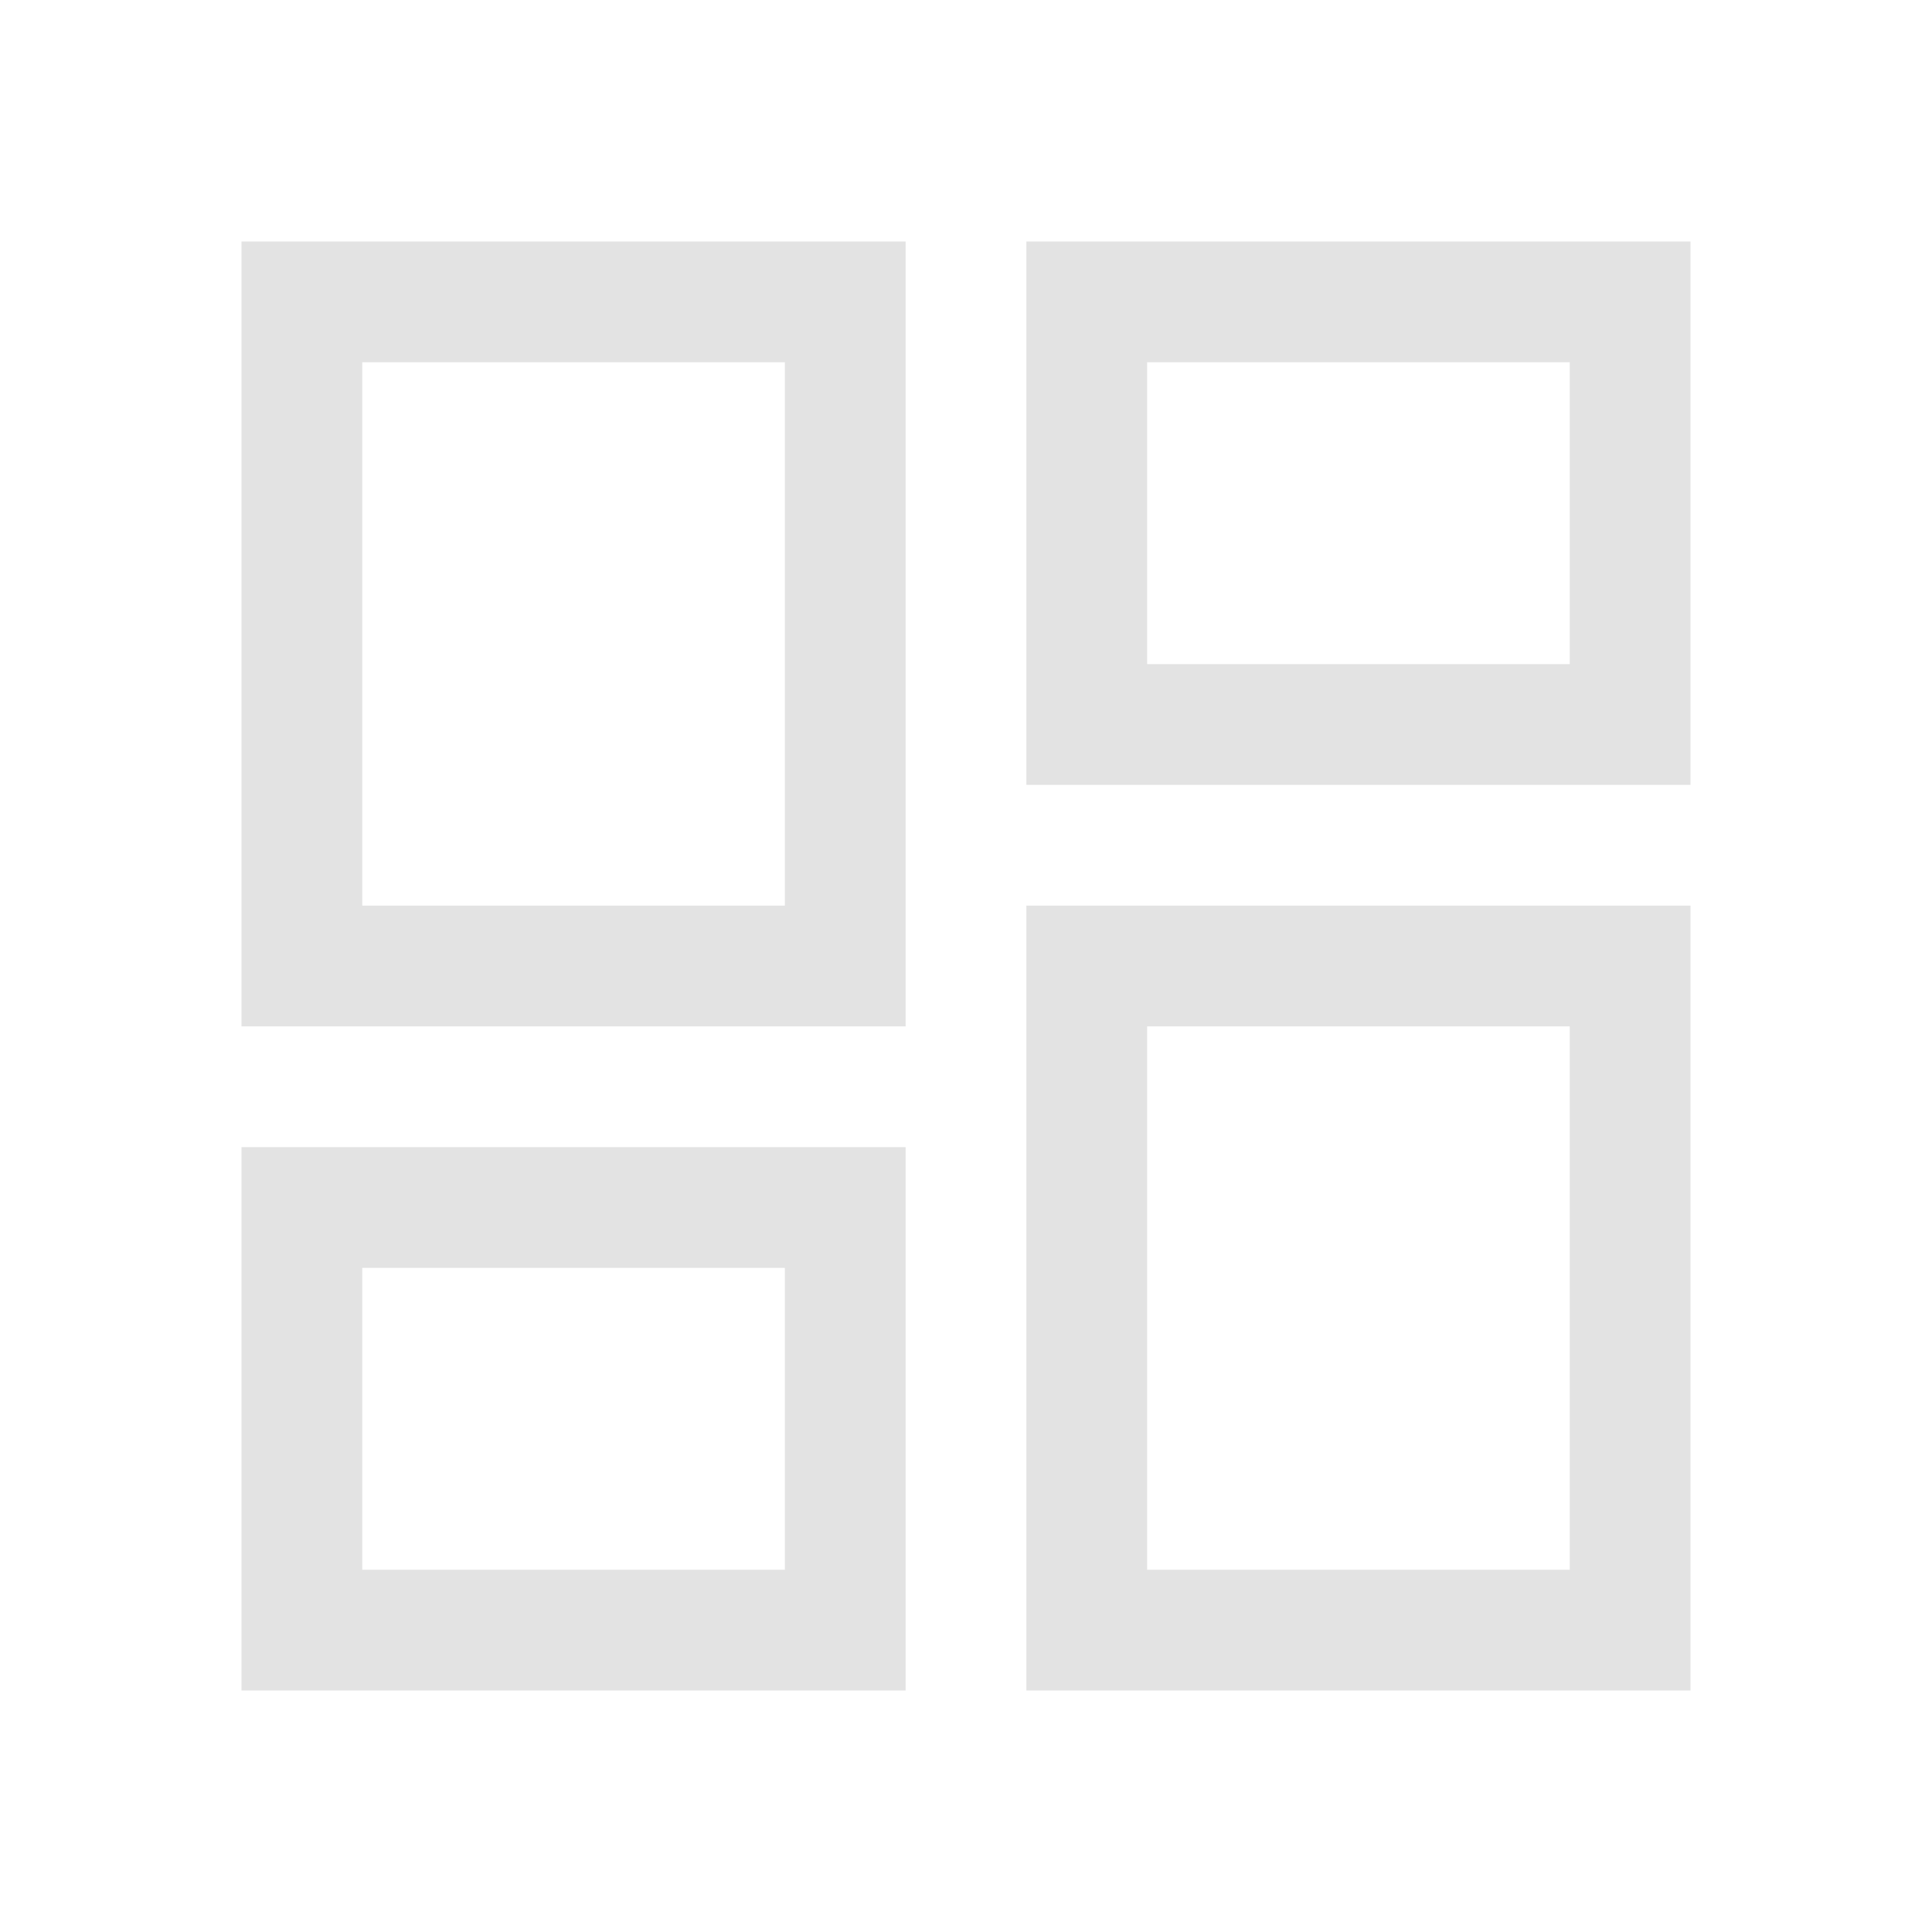
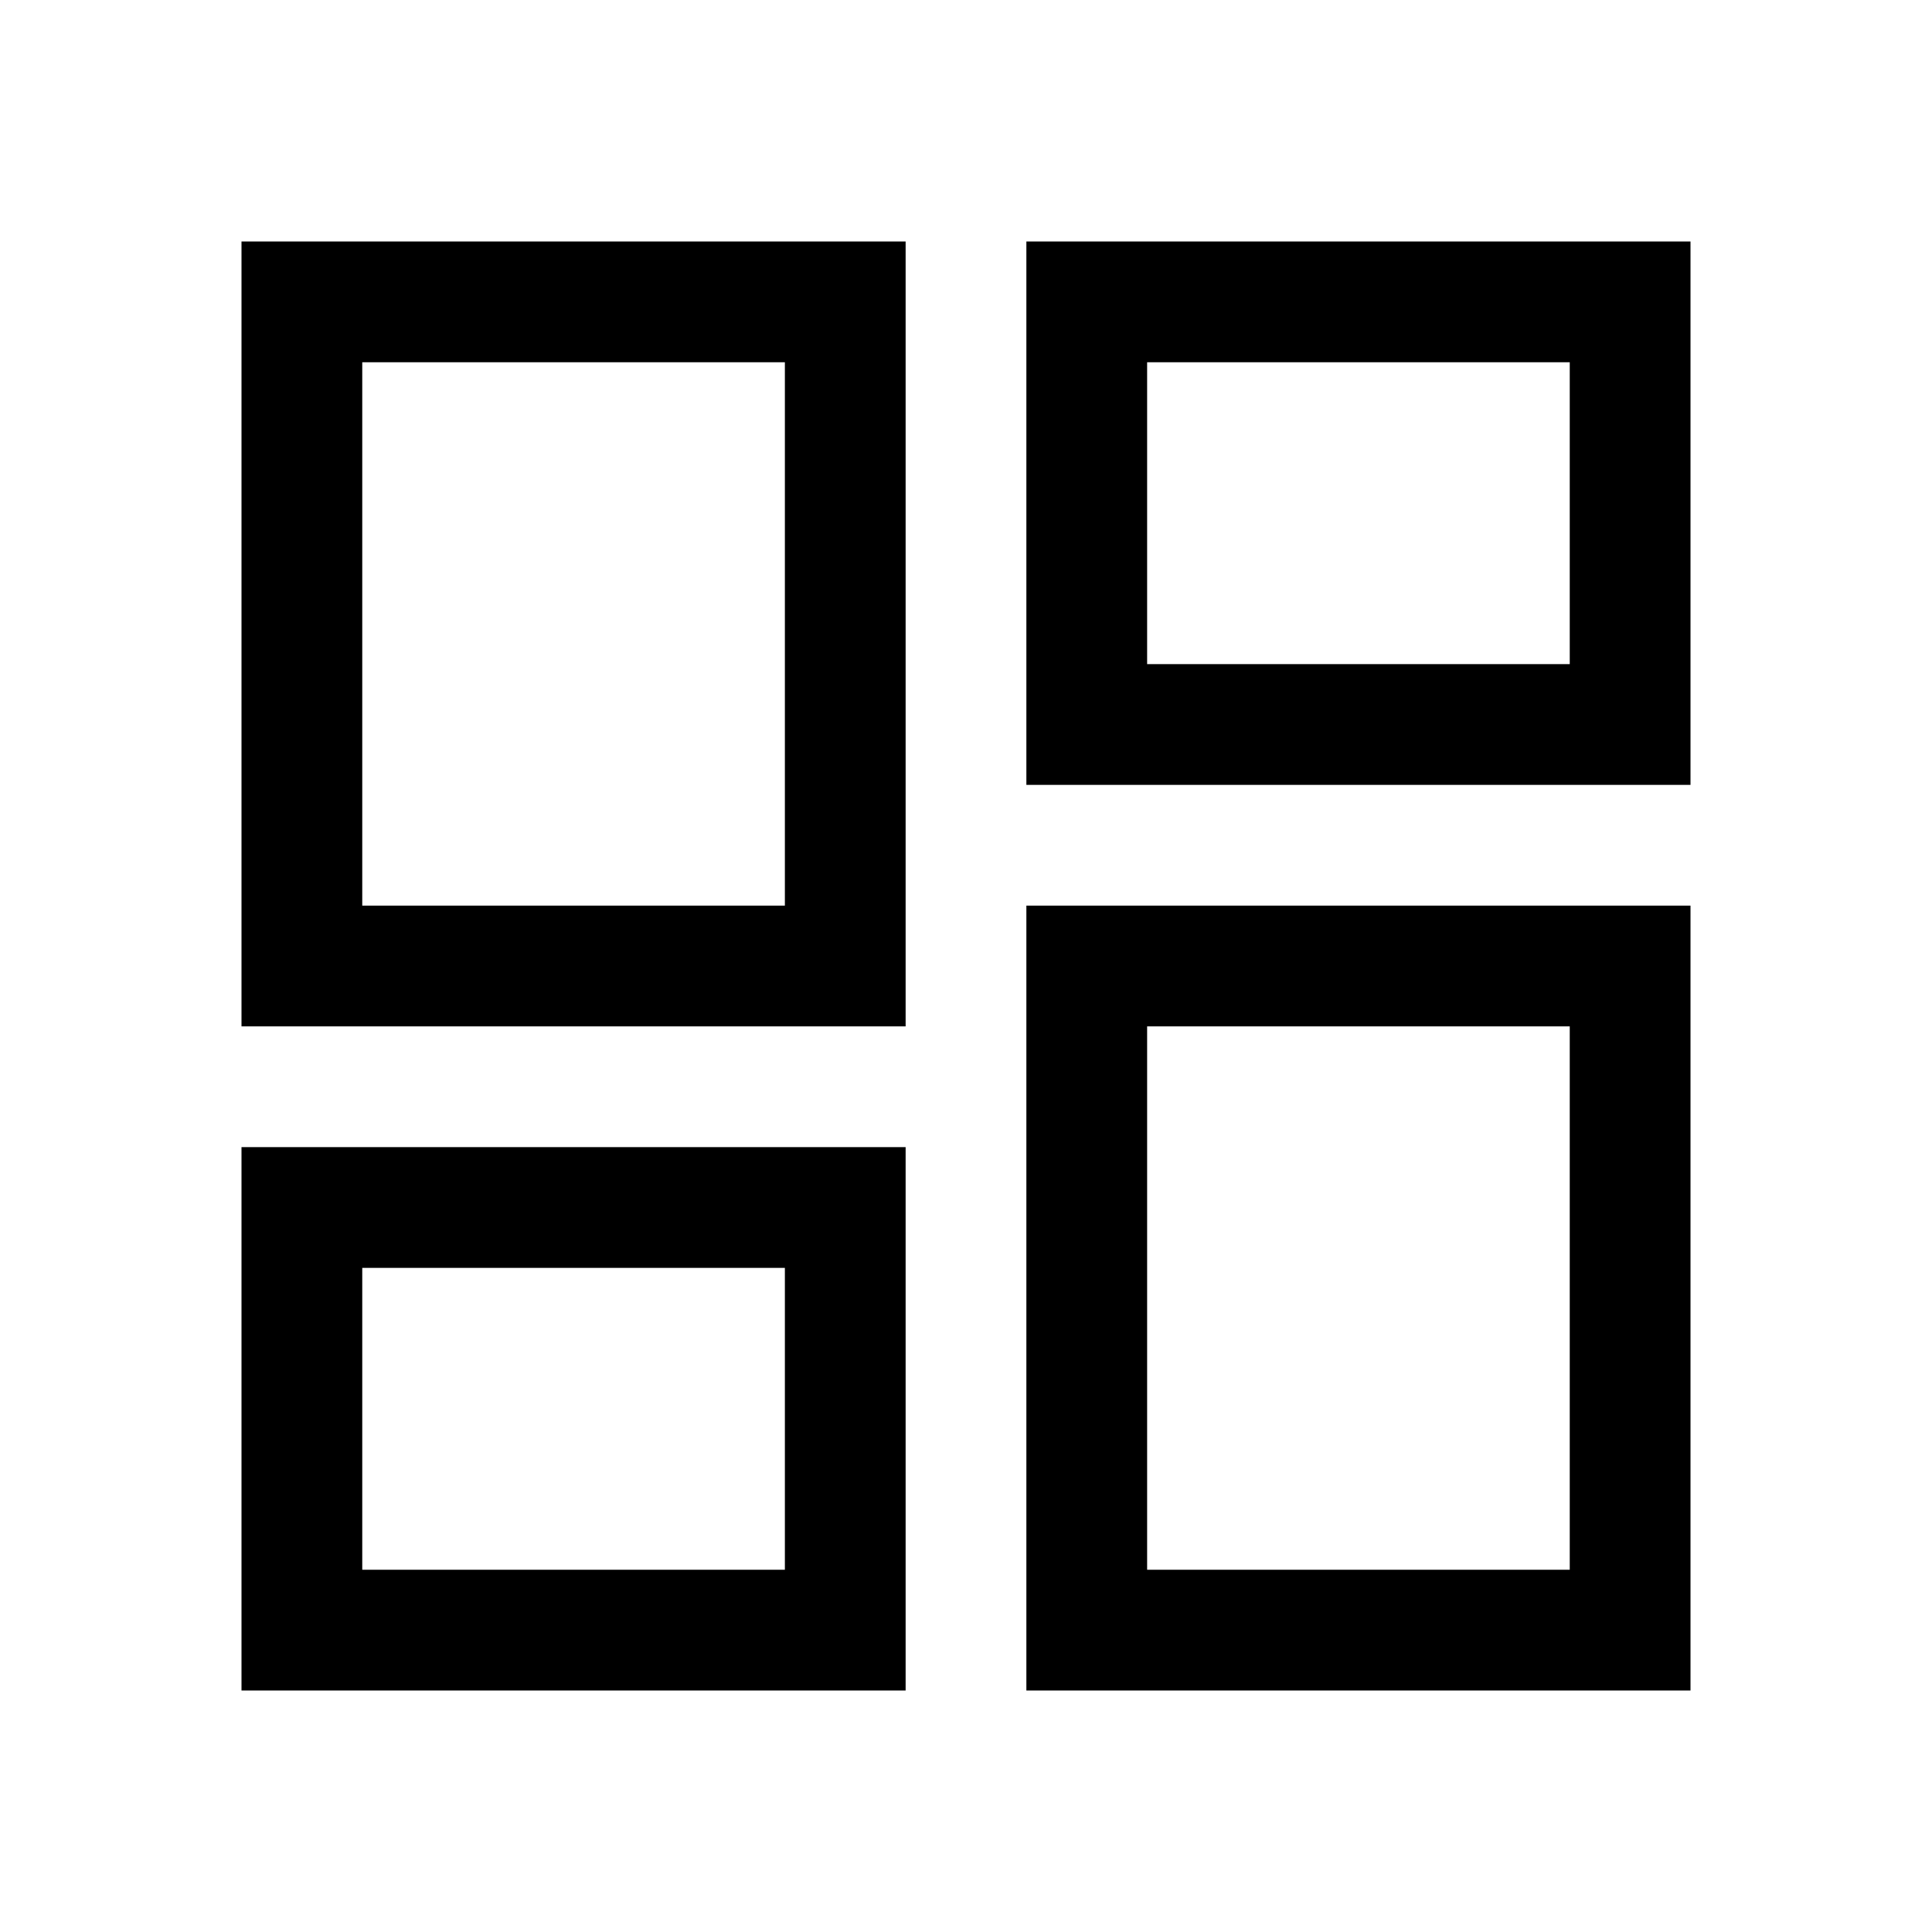
- <svg xmlns="http://www.w3.org/2000/svg" height="48px" viewBox="0 -960 960 960" width="48px" fill="#e3e3e3">
+ <svg xmlns="http://www.w3.org/2000/svg" height="48px" viewBox="0 -960 960 960" width="48px" fill="currentColor">
  <path d="M510-570v-270h330v270H510ZM120-450v-390h330v390H120Zm390 330v-390h330v390H510Zm-390 0v-270h330v270H120Zm60-390h210v-270H180v270Zm390 330h210v-270H570v270Zm0-450h210v-150H570v150ZM180-180h210v-150H180v150Zm210-330Zm180-120Zm0 180ZM390-330Z" />
</svg>
